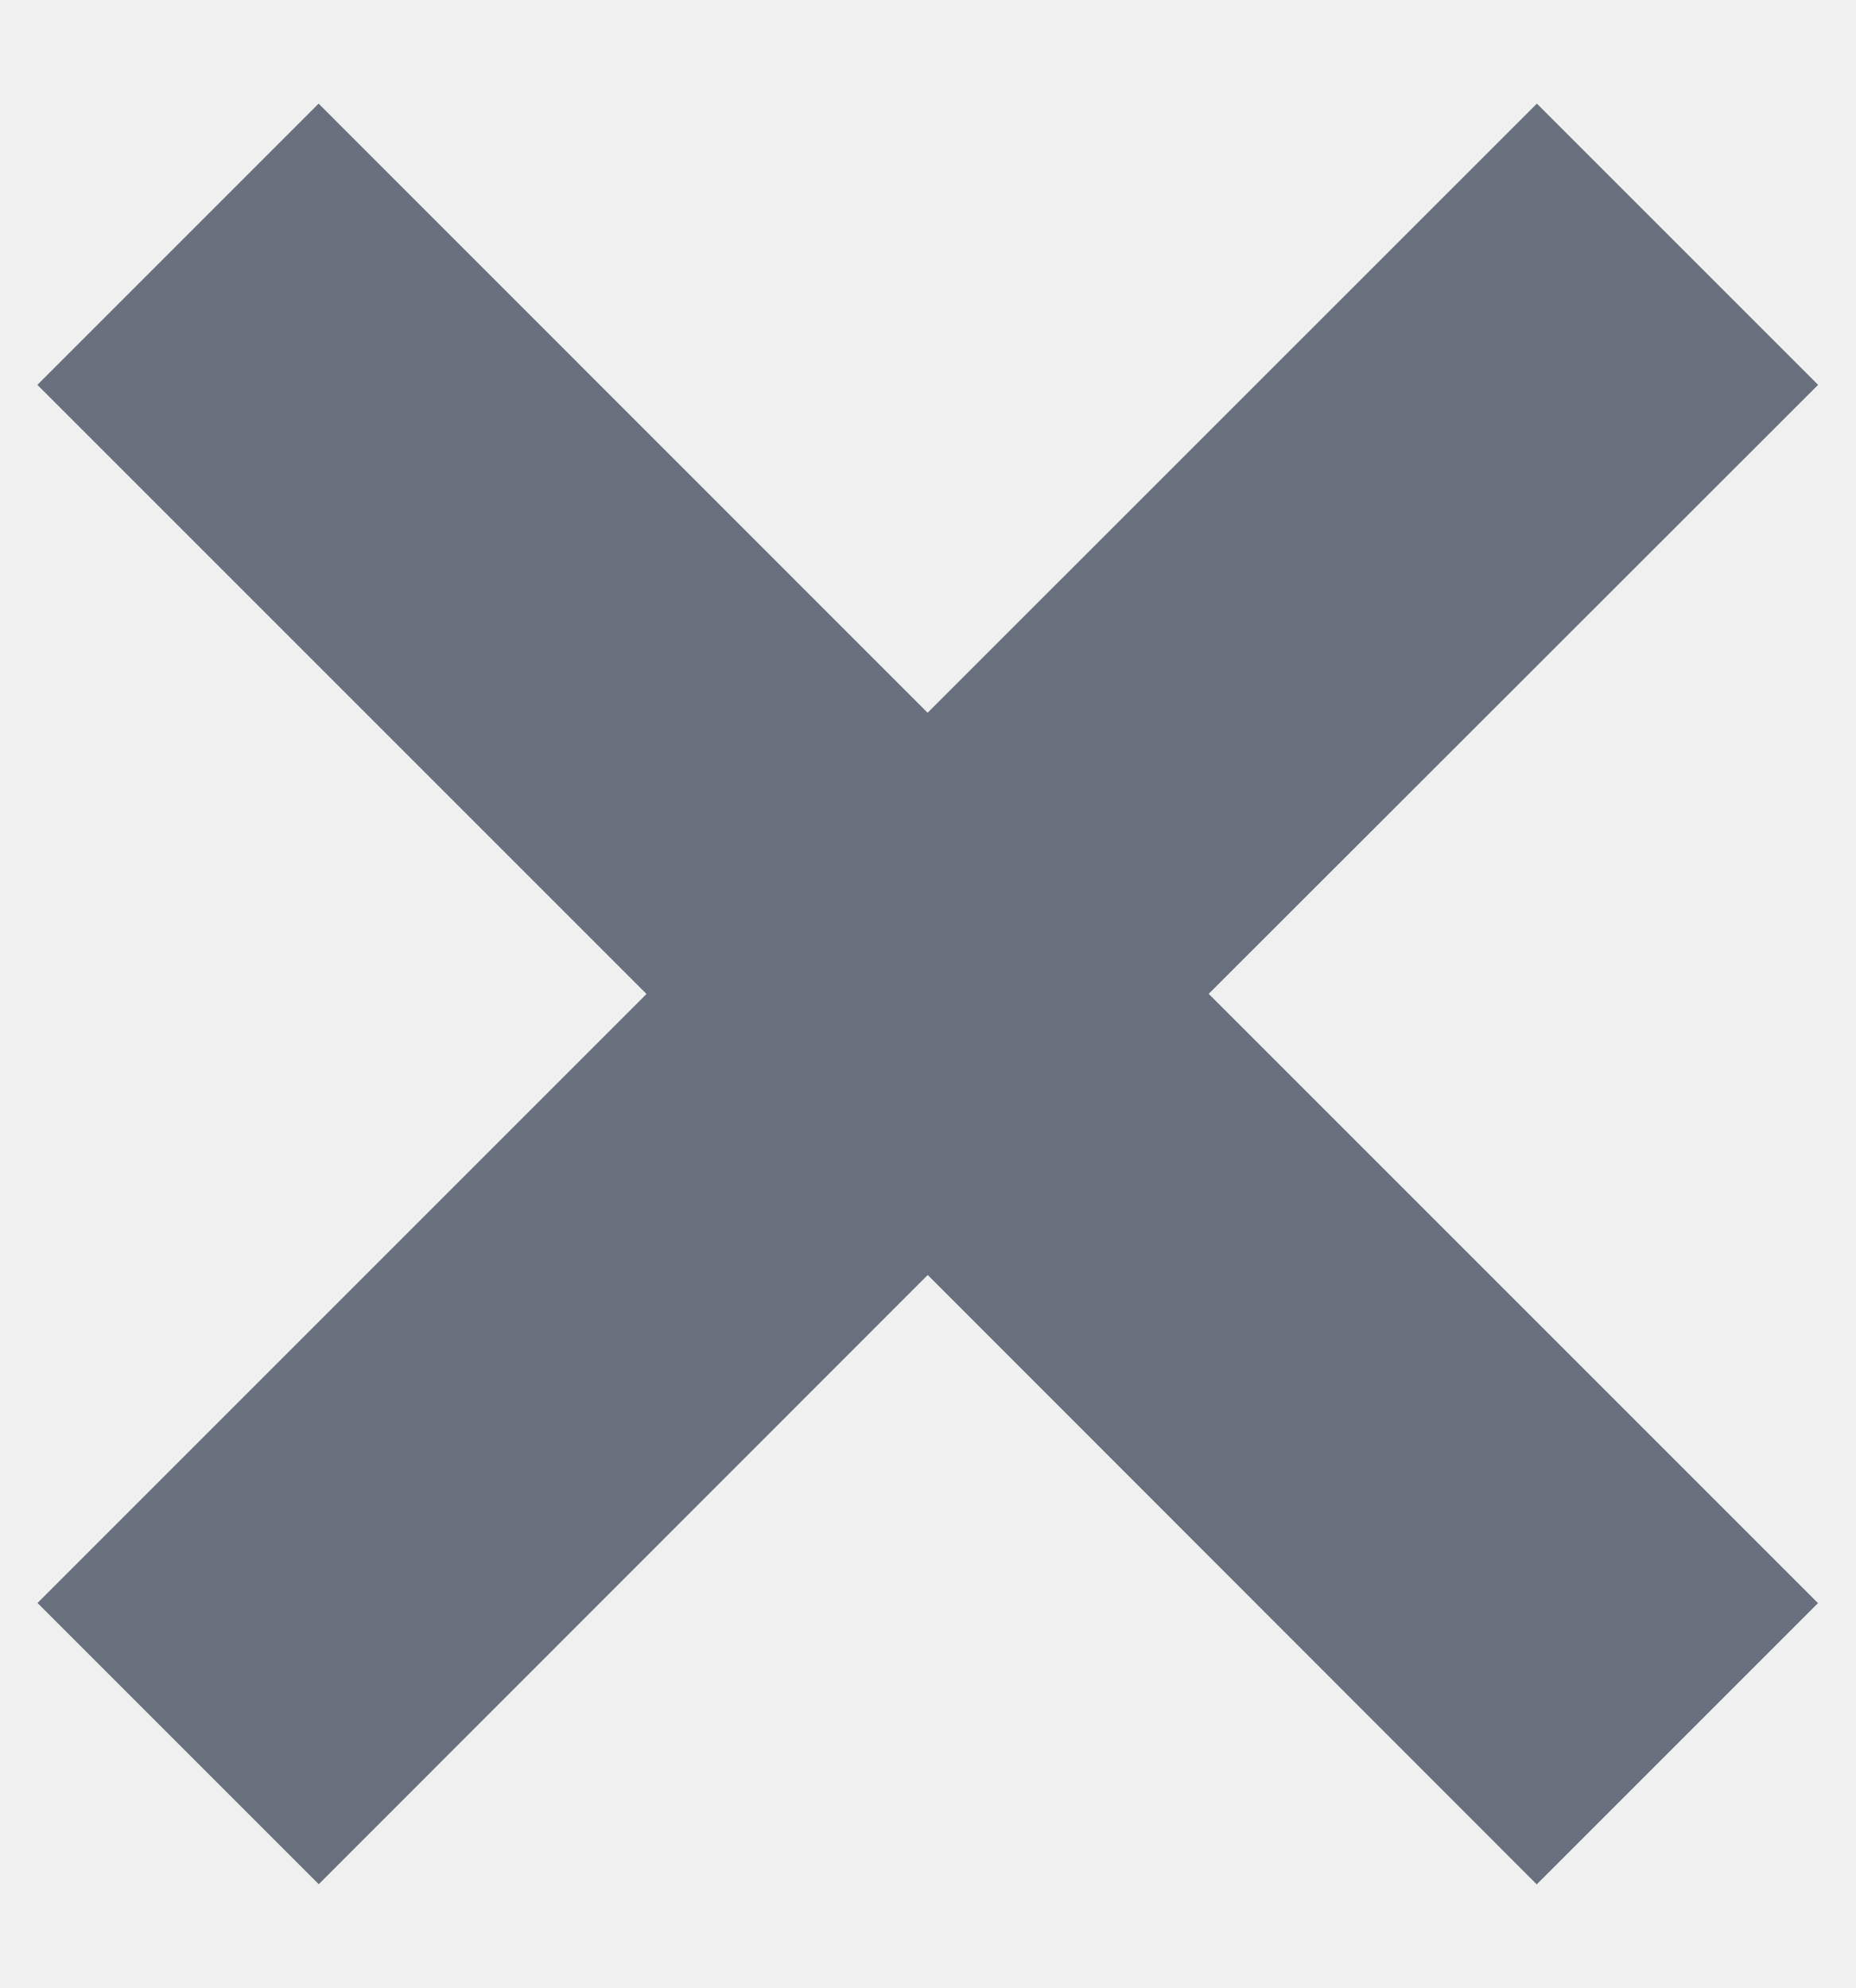
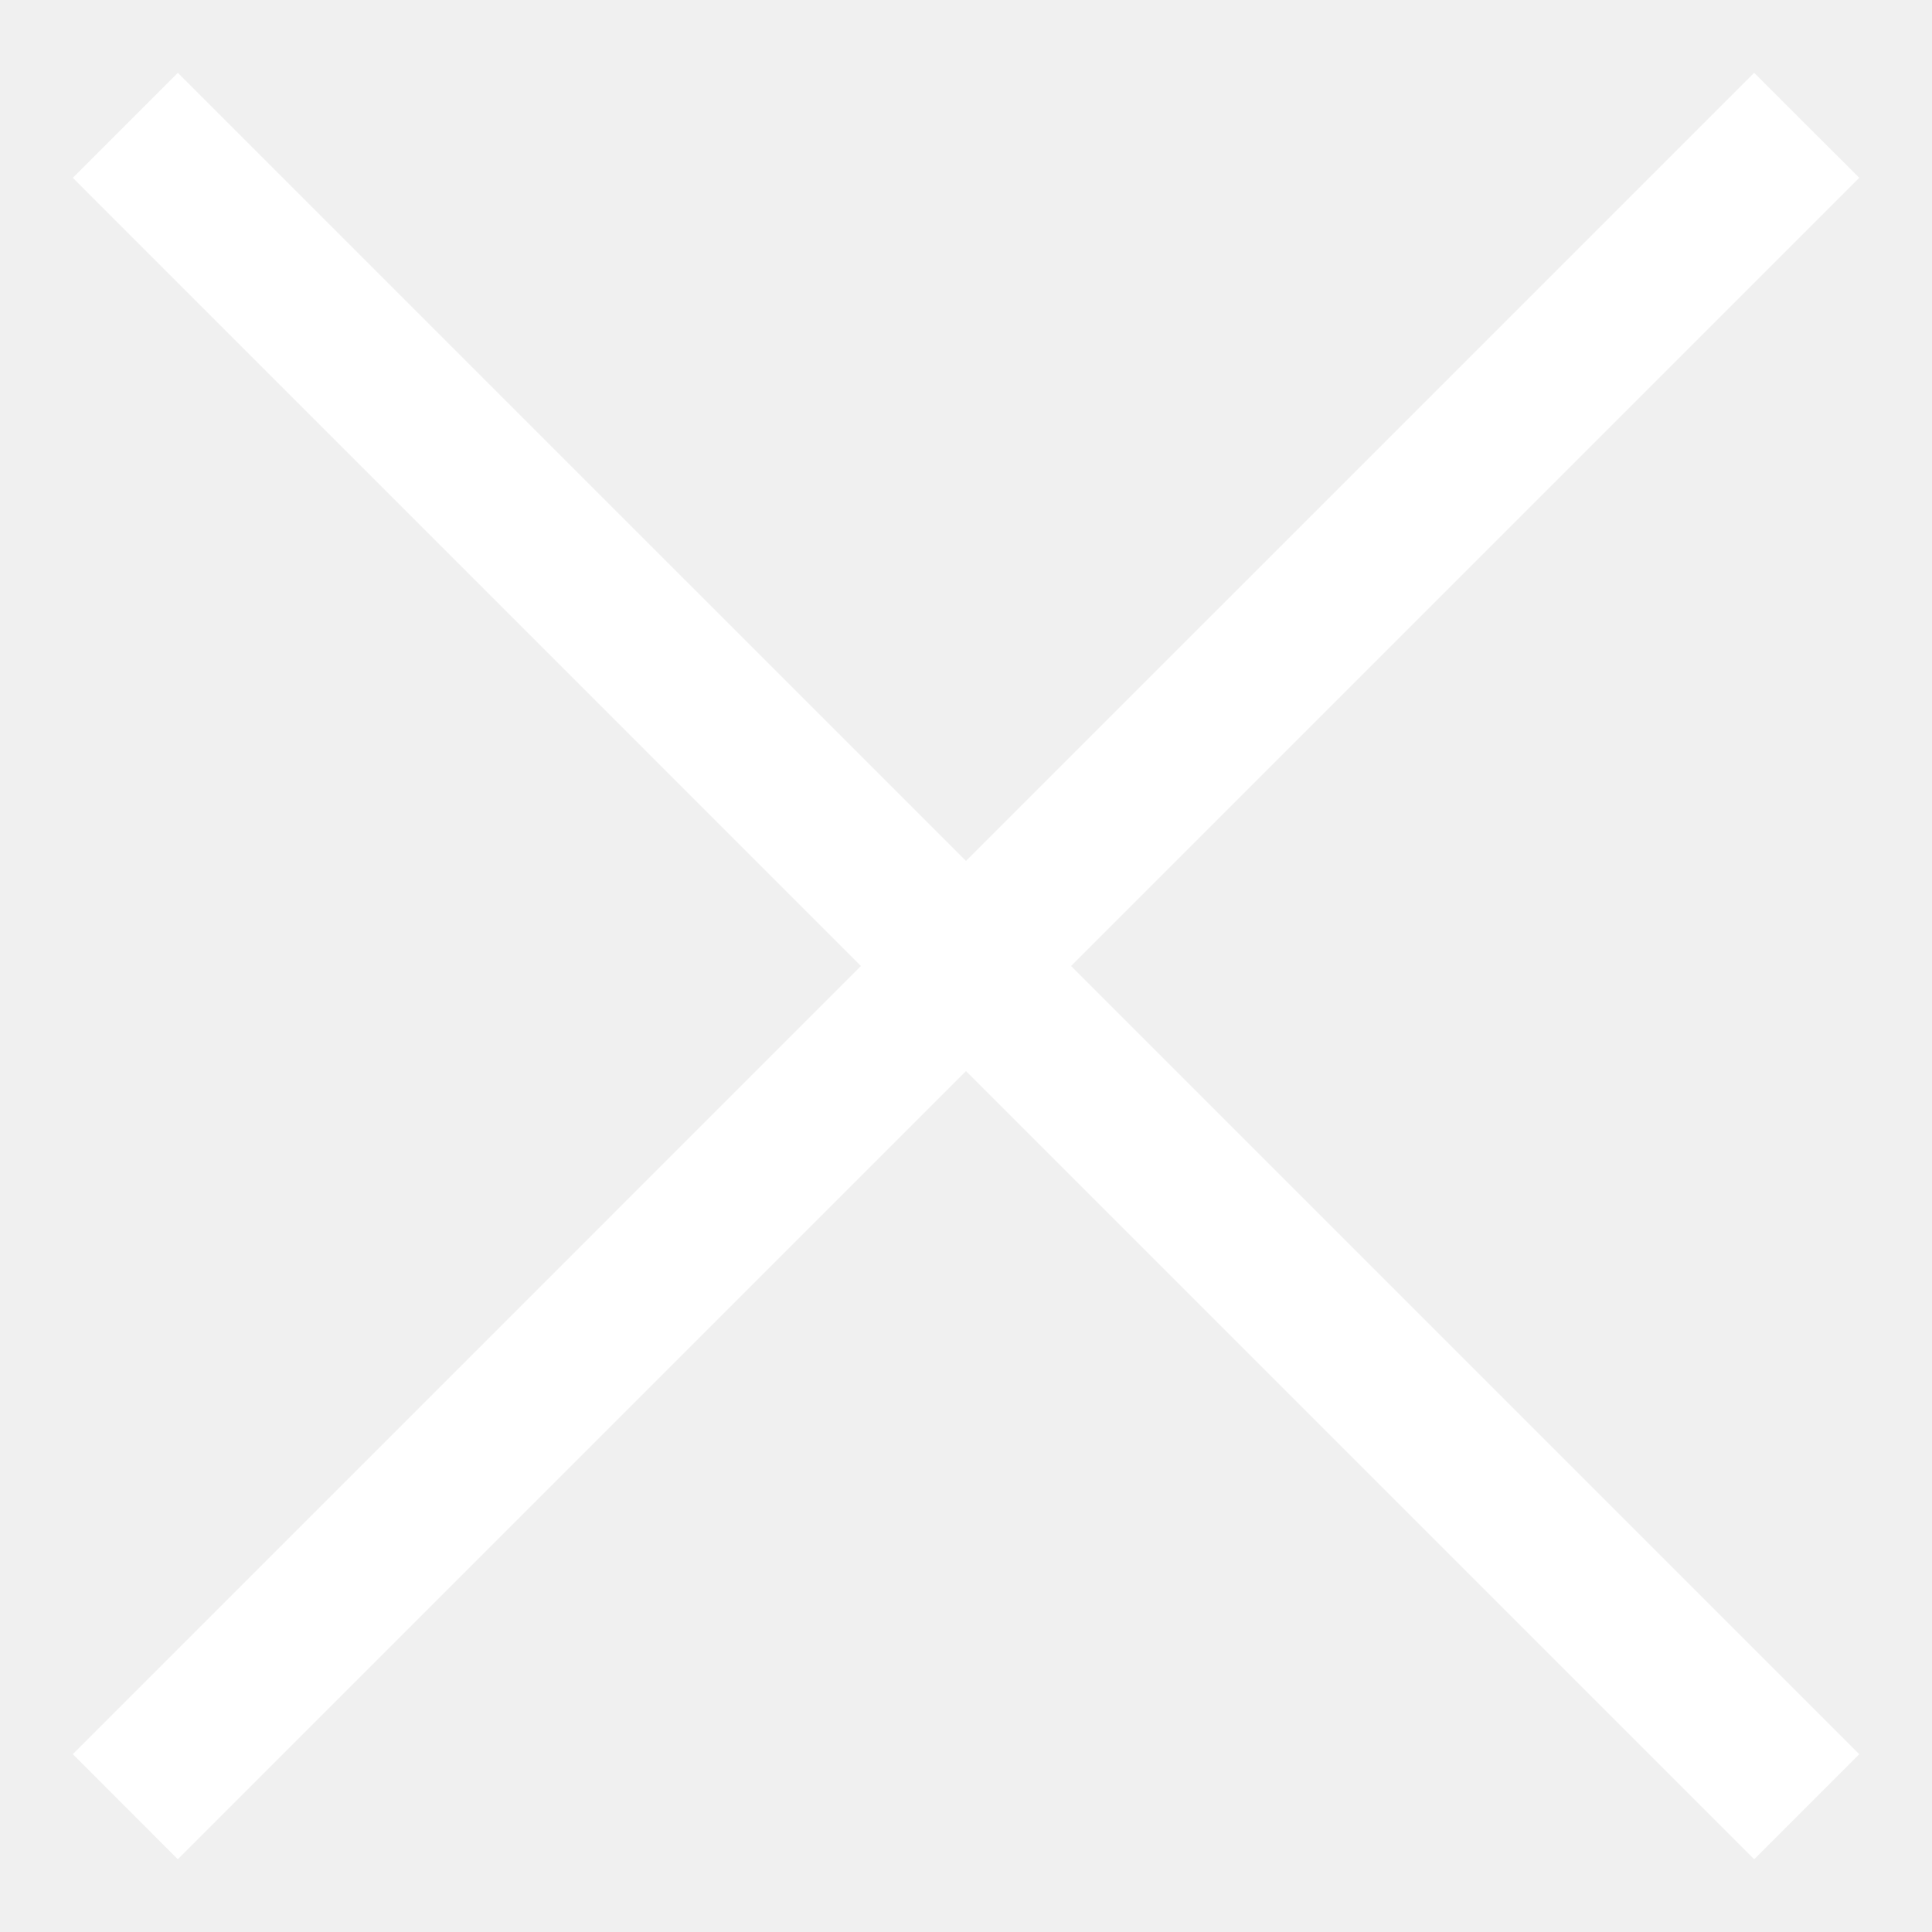
- <svg xmlns="http://www.w3.org/2000/svg" width="14" height="15">
-   <path d="m11.596.782 2.122 2.122L9.12 7.499l4.597 4.597-2.122 2.122L7 9.62l-4.595 4.597-2.122-2.122L4.878 7.5.282 2.904 2.404.782l4.595 4.596L11.596.782Z" fill="#69707D" fill-rule="evenodd" />
+ <svg xmlns="http://www.w3.org/2000/svg" width="26" height="26">
+   <path d="M23.607.98l1.414 1.413L14.414 13l10.607 10.607-1.414 1.414L13 14.414 2.393 25.021.98 23.607 11.586 13 .98 2.393 2.393.98 13 11.586 23.607.98z" fill="#FFF" fill-rule="evenodd" />
</svg>
